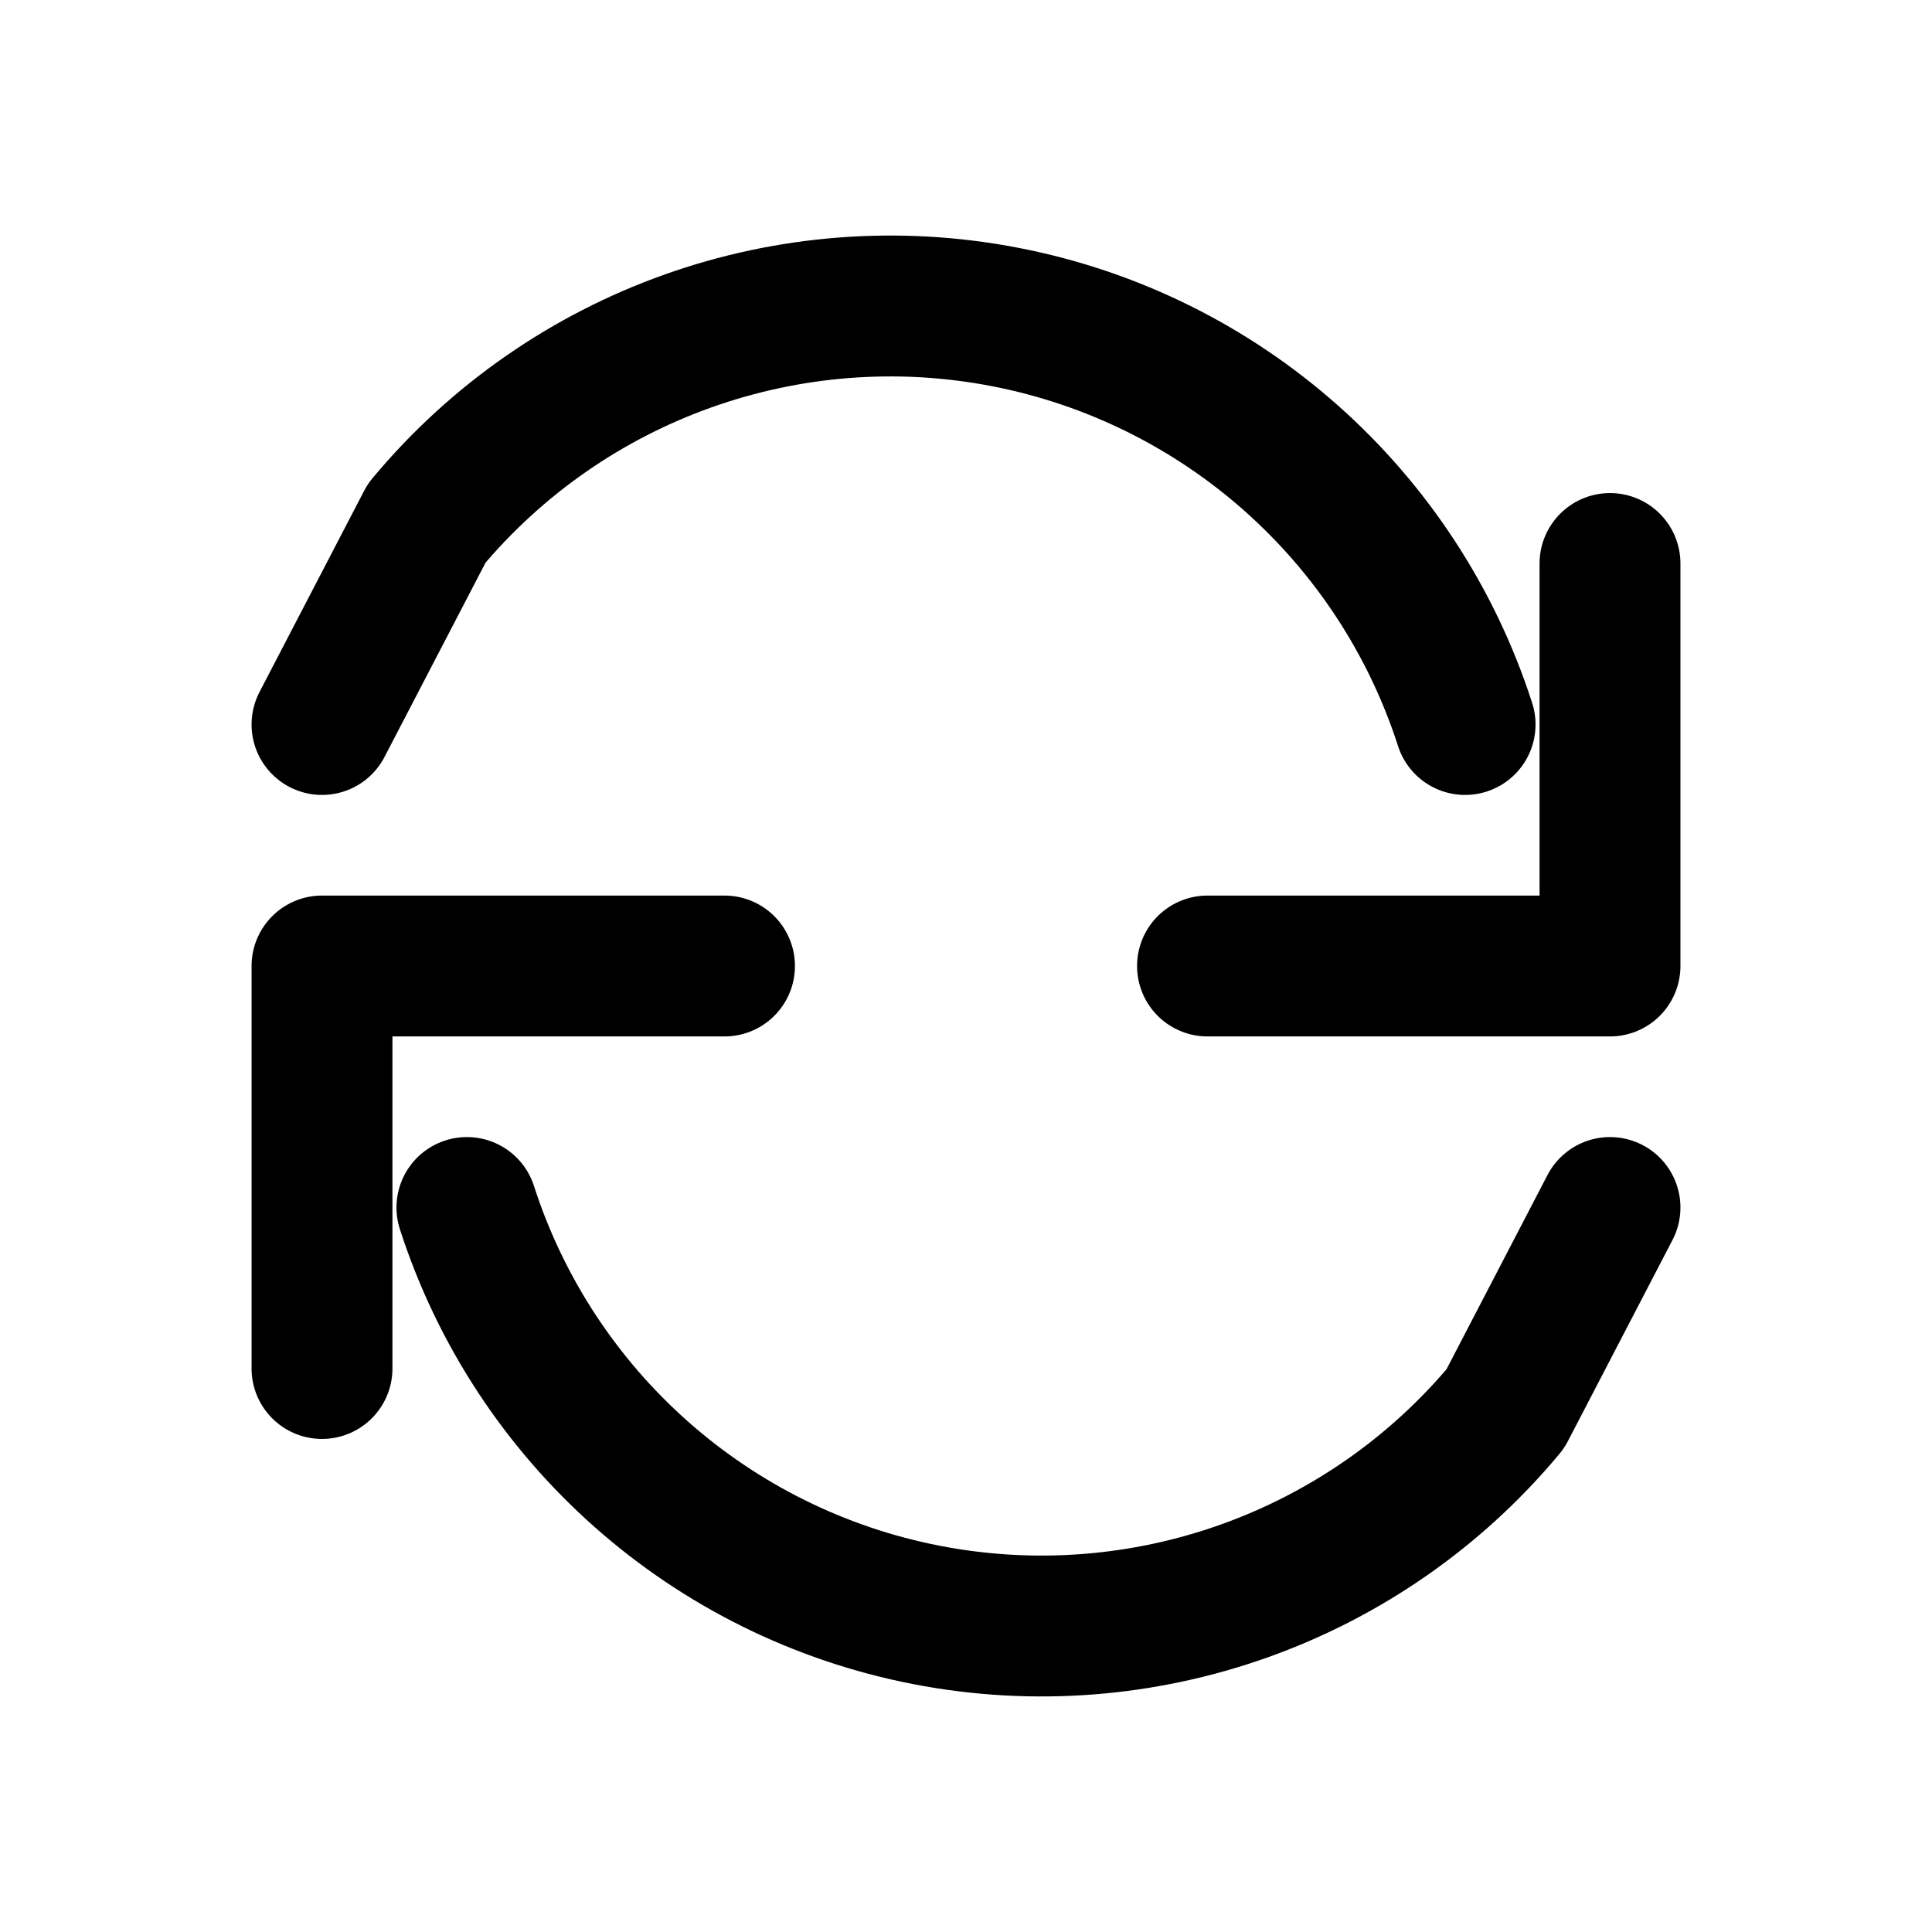
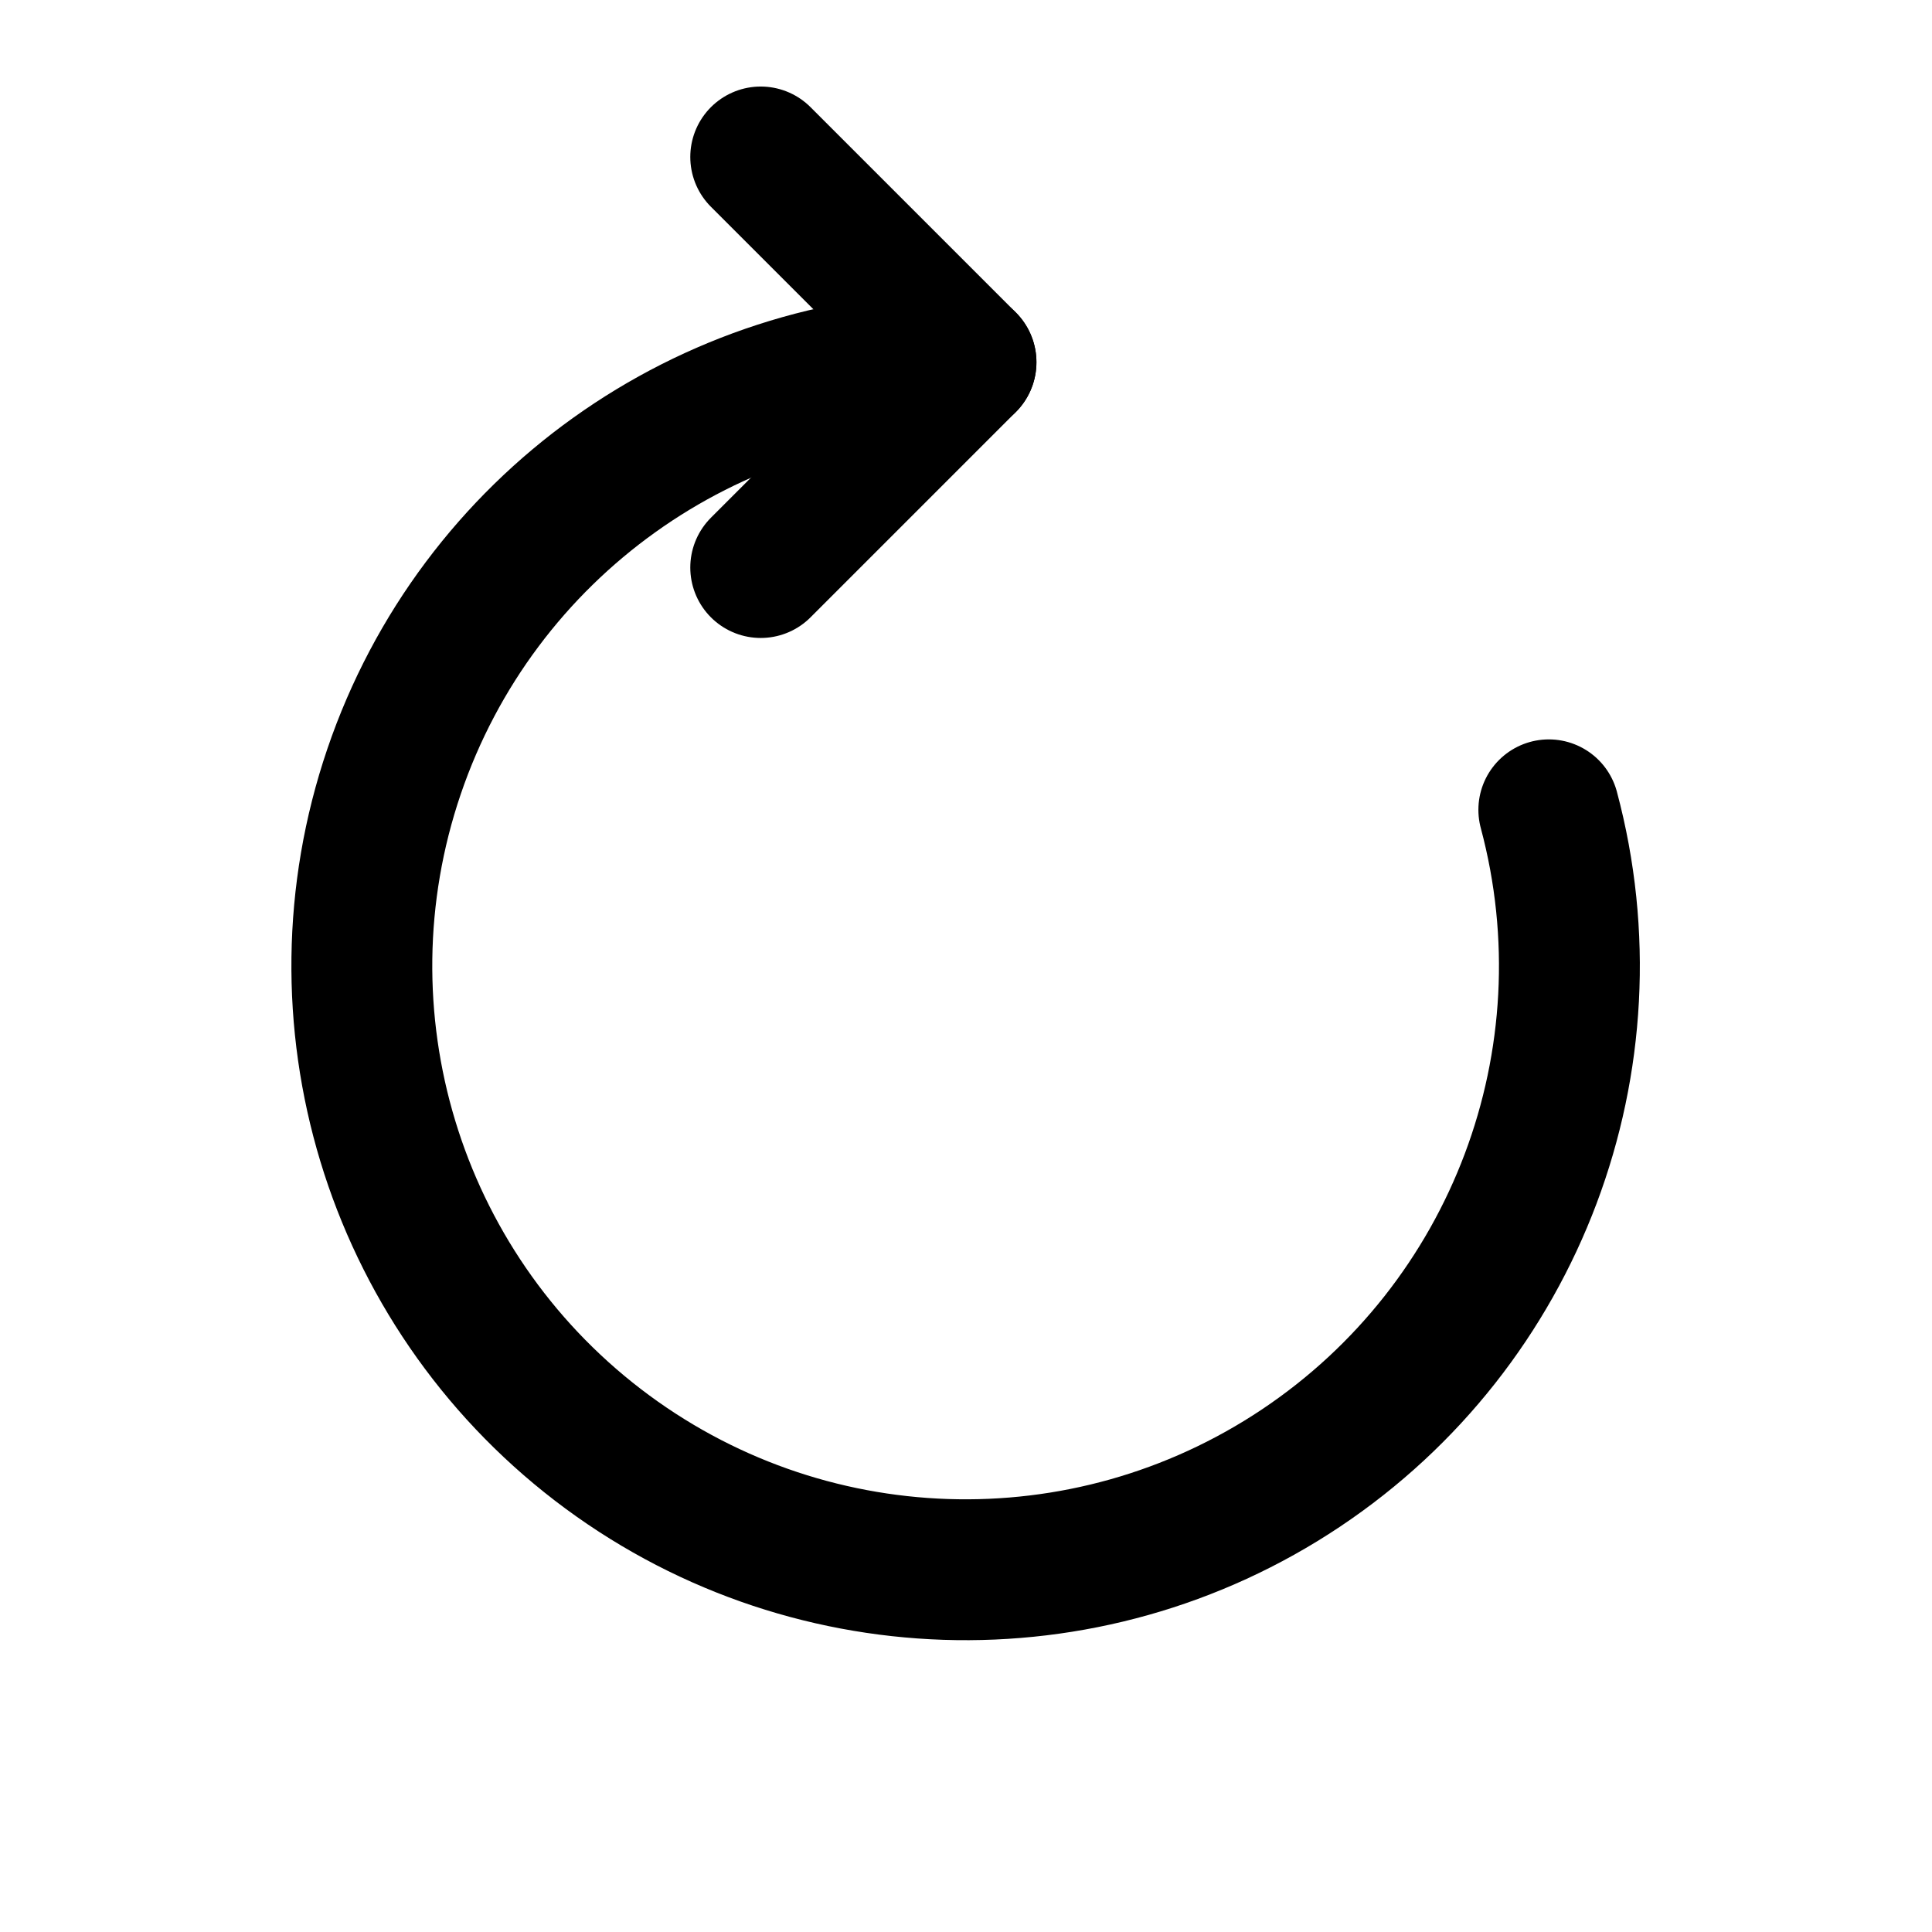
<svg xmlns="http://www.w3.org/2000/svg" fill="none" stroke="currentColor" stroke-linecap="round" stroke-linejoin="round" stroke-width="1.75" viewBox="0 0 24 24">
-   <path d="M20 7v5h-5M4 17v-5h5" />
-   <path d="M18.2 9A7.5 7.5 0 0 0 5.3 6.5L4 9M5.8 15A7.5 7.5 0 0 0 18.7 17.5L20 15" />
+   <path d="M19.24 10.06A7.5 7.5 0 1 1 12 4.5" />
+   <path d="m9.45 1.95 2.55 2.55 -2.55 2.55" />
</svg>
